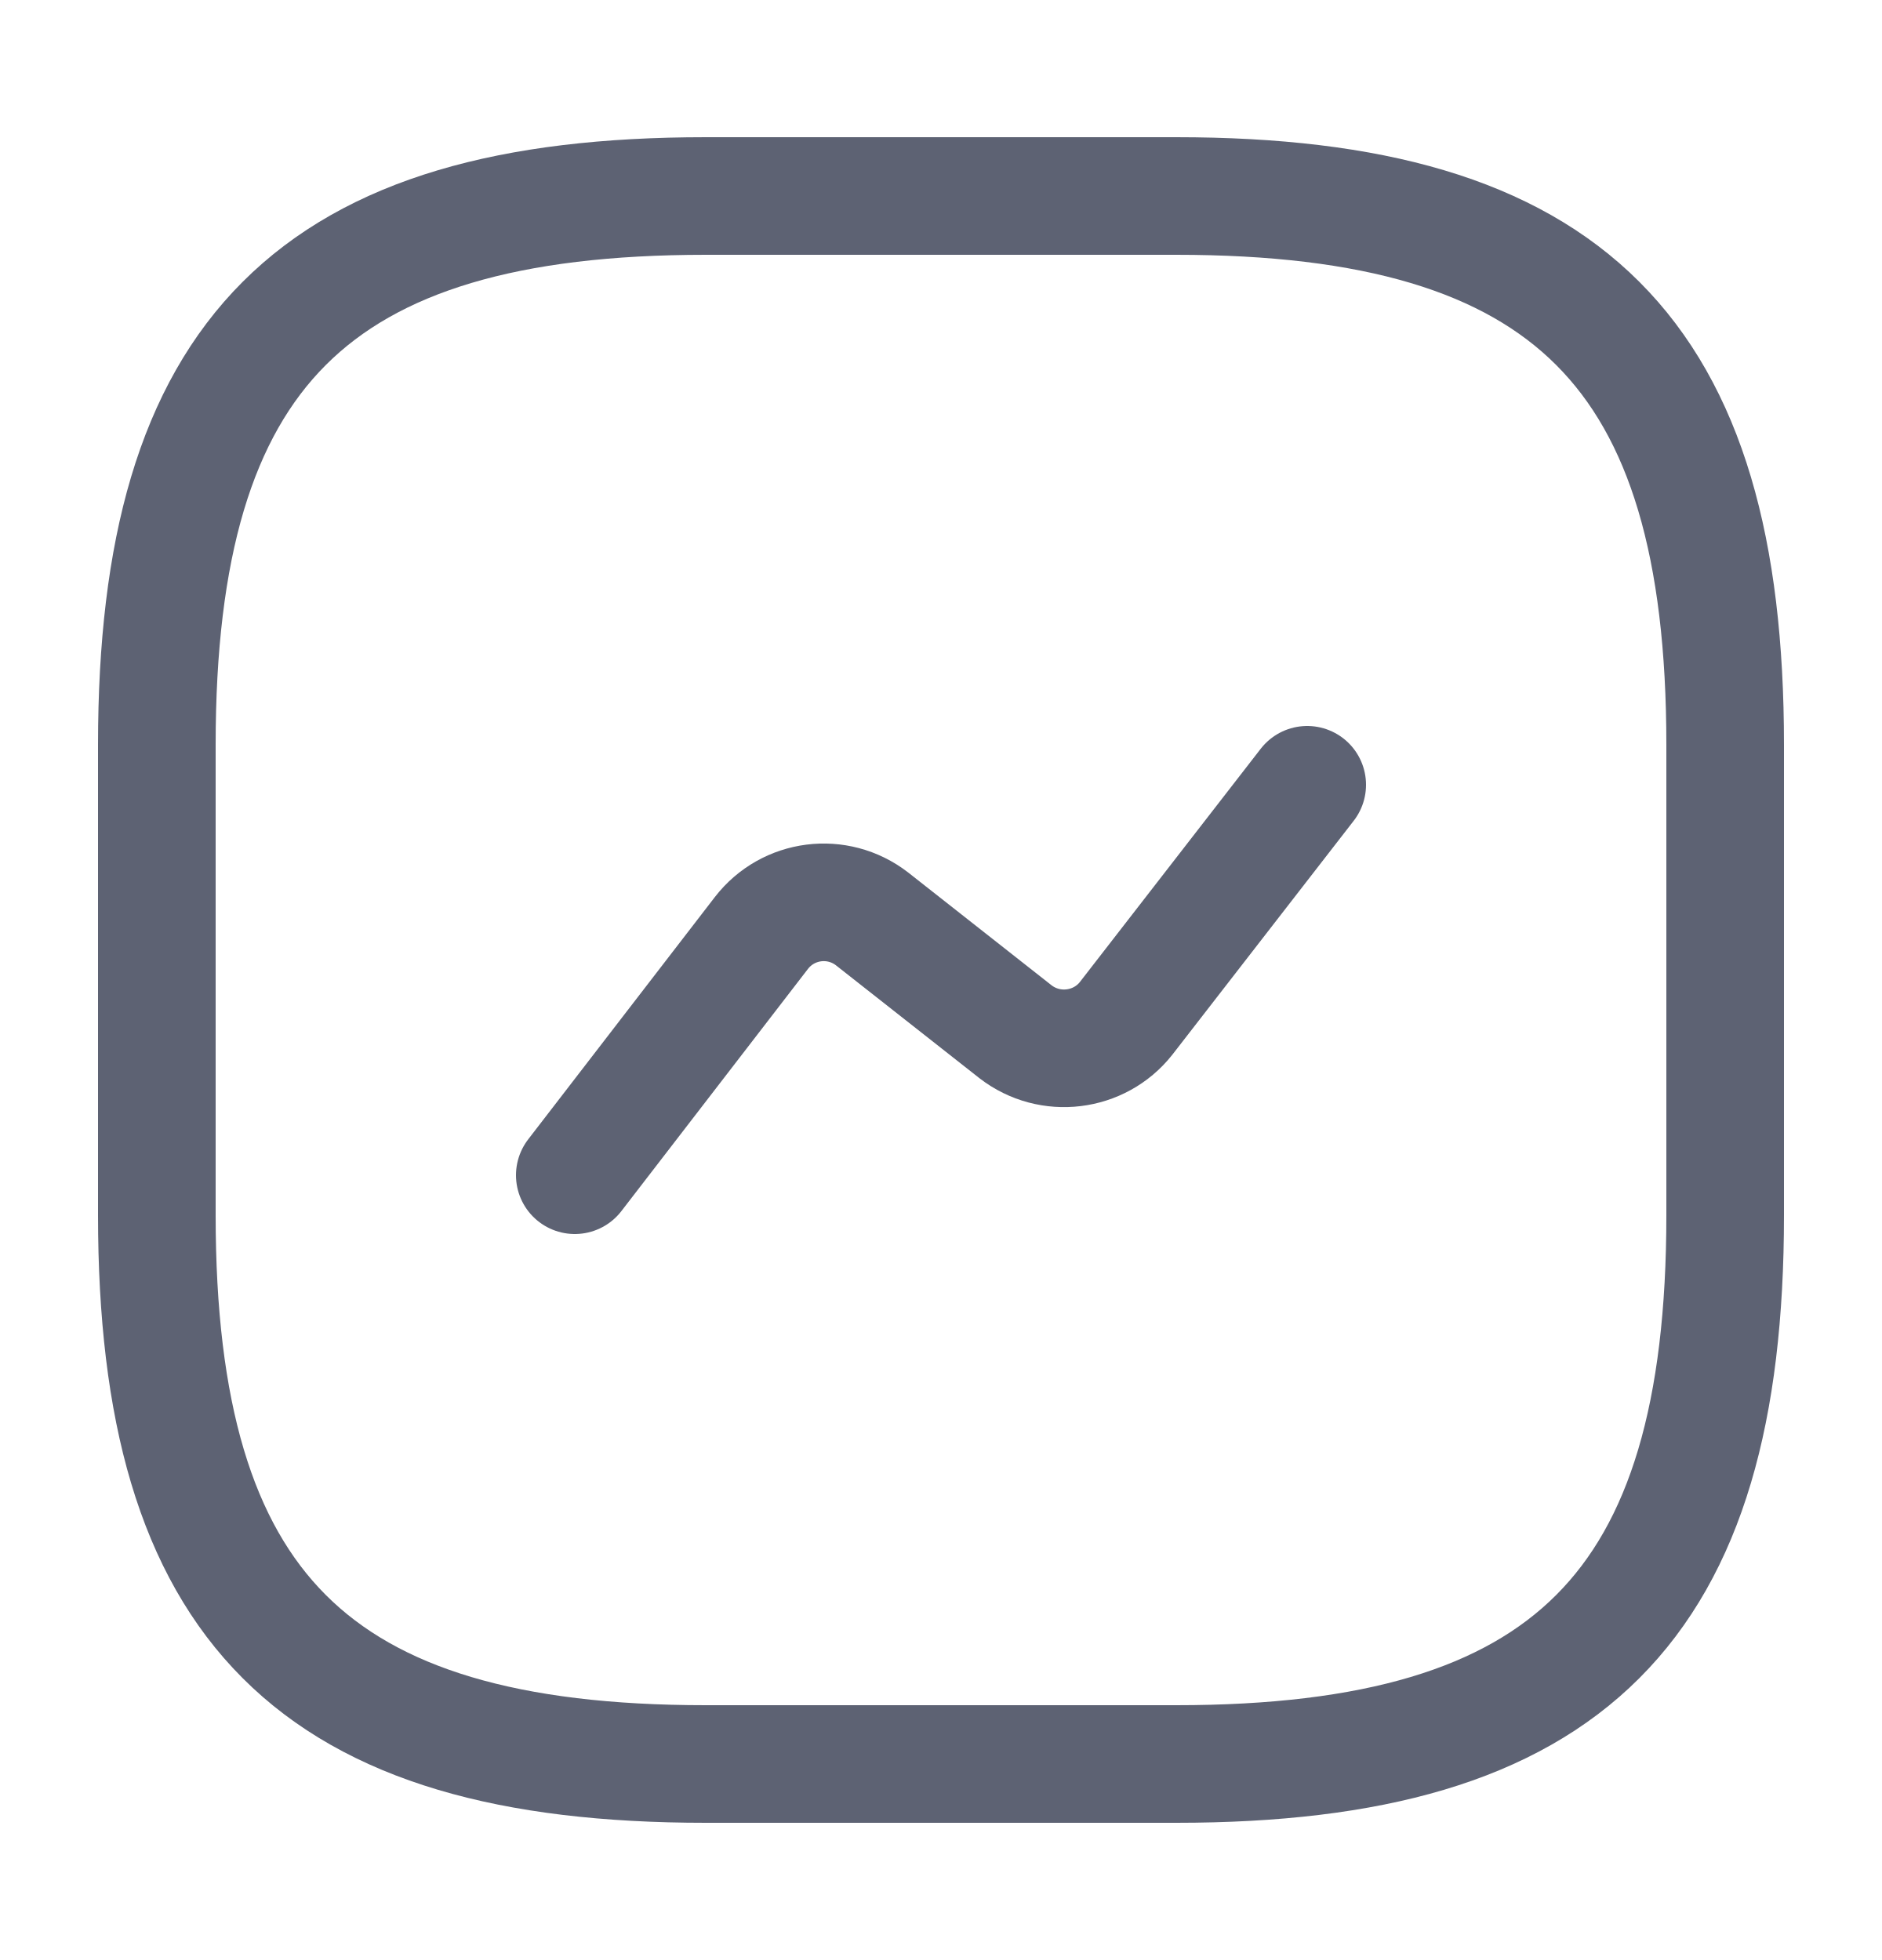
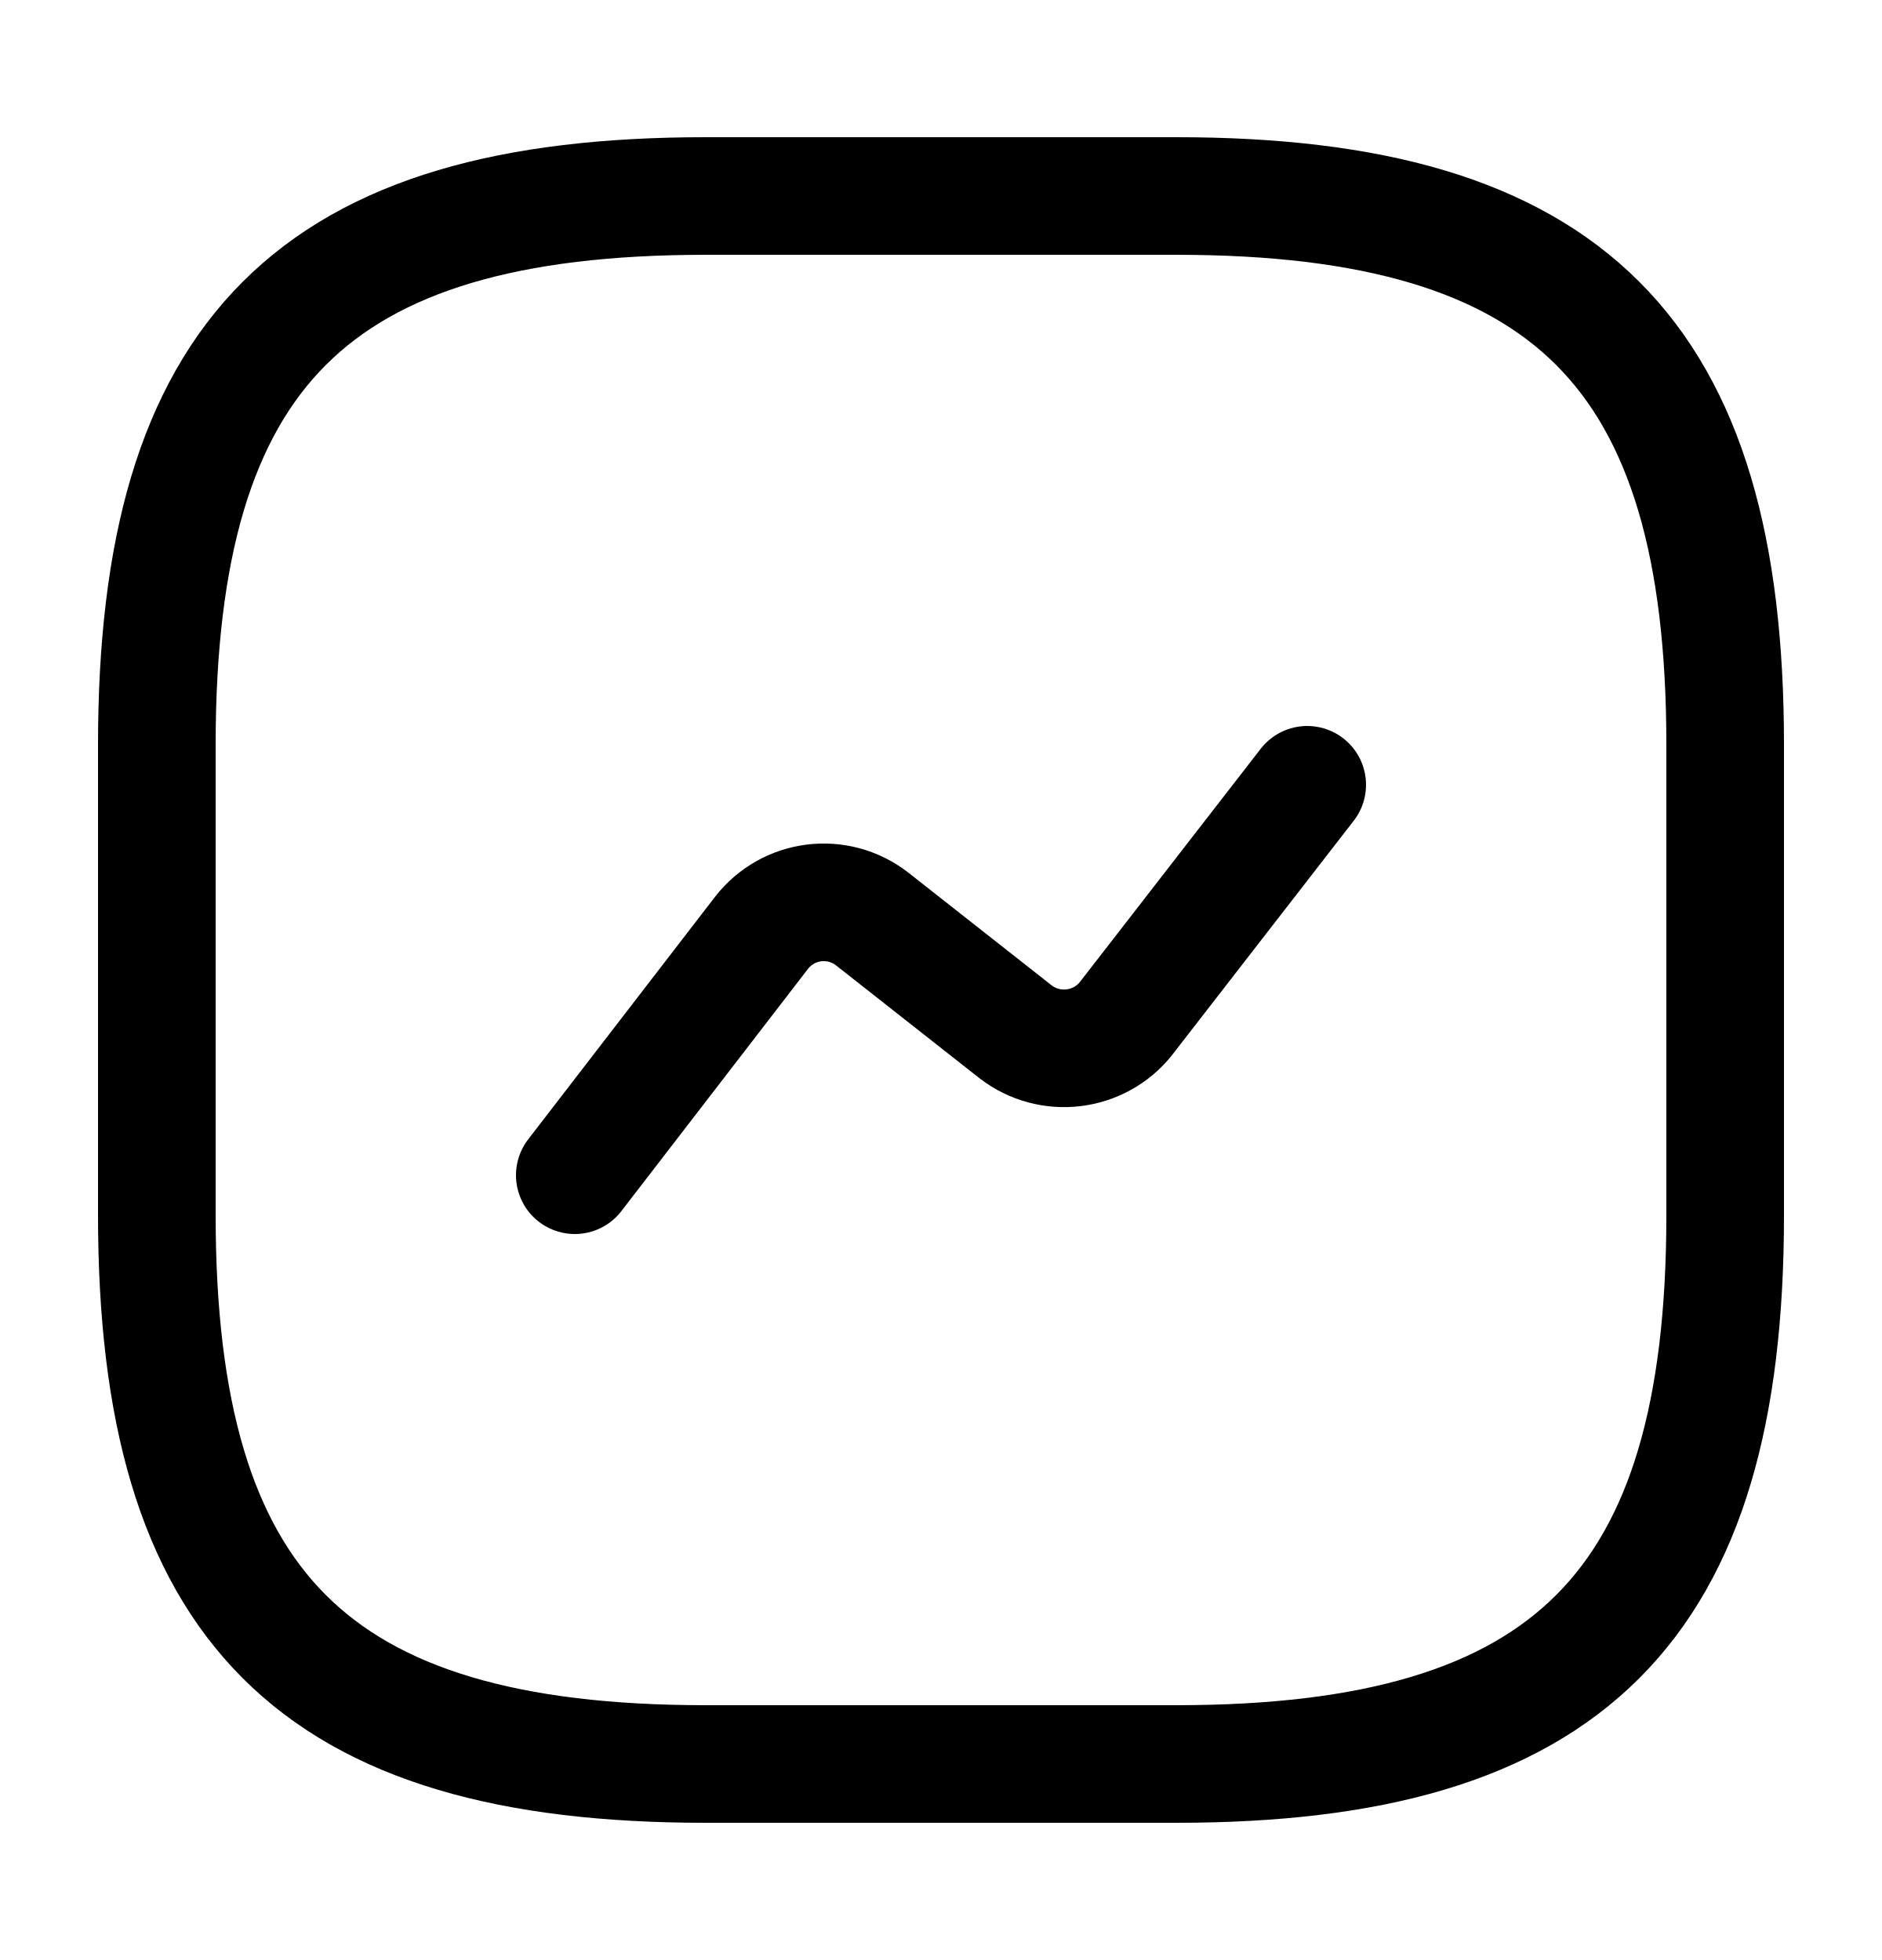
<svg xmlns="http://www.w3.org/2000/svg" width="24" height="25" viewBox="0 0 24 25" fill="none">
-   <path d="M9 22.5H15C20 22.5 22 20.5 22 15.5V9.5C22 4.5 20 2.5 15 2.5H9C4 2.5 2 4.5 2 9.5V15.5C2 20.5 4 22.5 9 22.5Z" stroke="#5D6273" stroke-width="1.5" stroke-linecap="round" stroke-linejoin="round" />
-   <path d="M7.33 14.99L9.71 11.9C10.05 11.46 10.68 11.38 11.12 11.72L12.95 13.16C13.39 13.5 14.02 13.42 14.36 12.99L16.67 10.01" stroke="#5D6273" stroke-width="1.5" stroke-linecap="round" stroke-linejoin="round" />
+   <path d="M9 22.5H15C20 22.5 22 20.5 22 15.5V9.5C22 4.5 20 2.5 15 2.5H9C4 2.5 2 4.5 2 9.5V15.5C2 20.5 4 22.5 9 22.5Z" stroke="black" stroke-linecap="round" stroke-linejoin="round" stroke-width="1.5" />
+   <path d="M7.33 14.99L9.71 11.9C10.05 11.46 10.68 11.38 11.12 11.72L12.95 13.16C13.39 13.5 14.02 13.42 14.36 12.99L16.67 10.01" stroke="black" stroke-linecap="round" stroke-linejoin="round" stroke-width="1.5" />
</svg>
